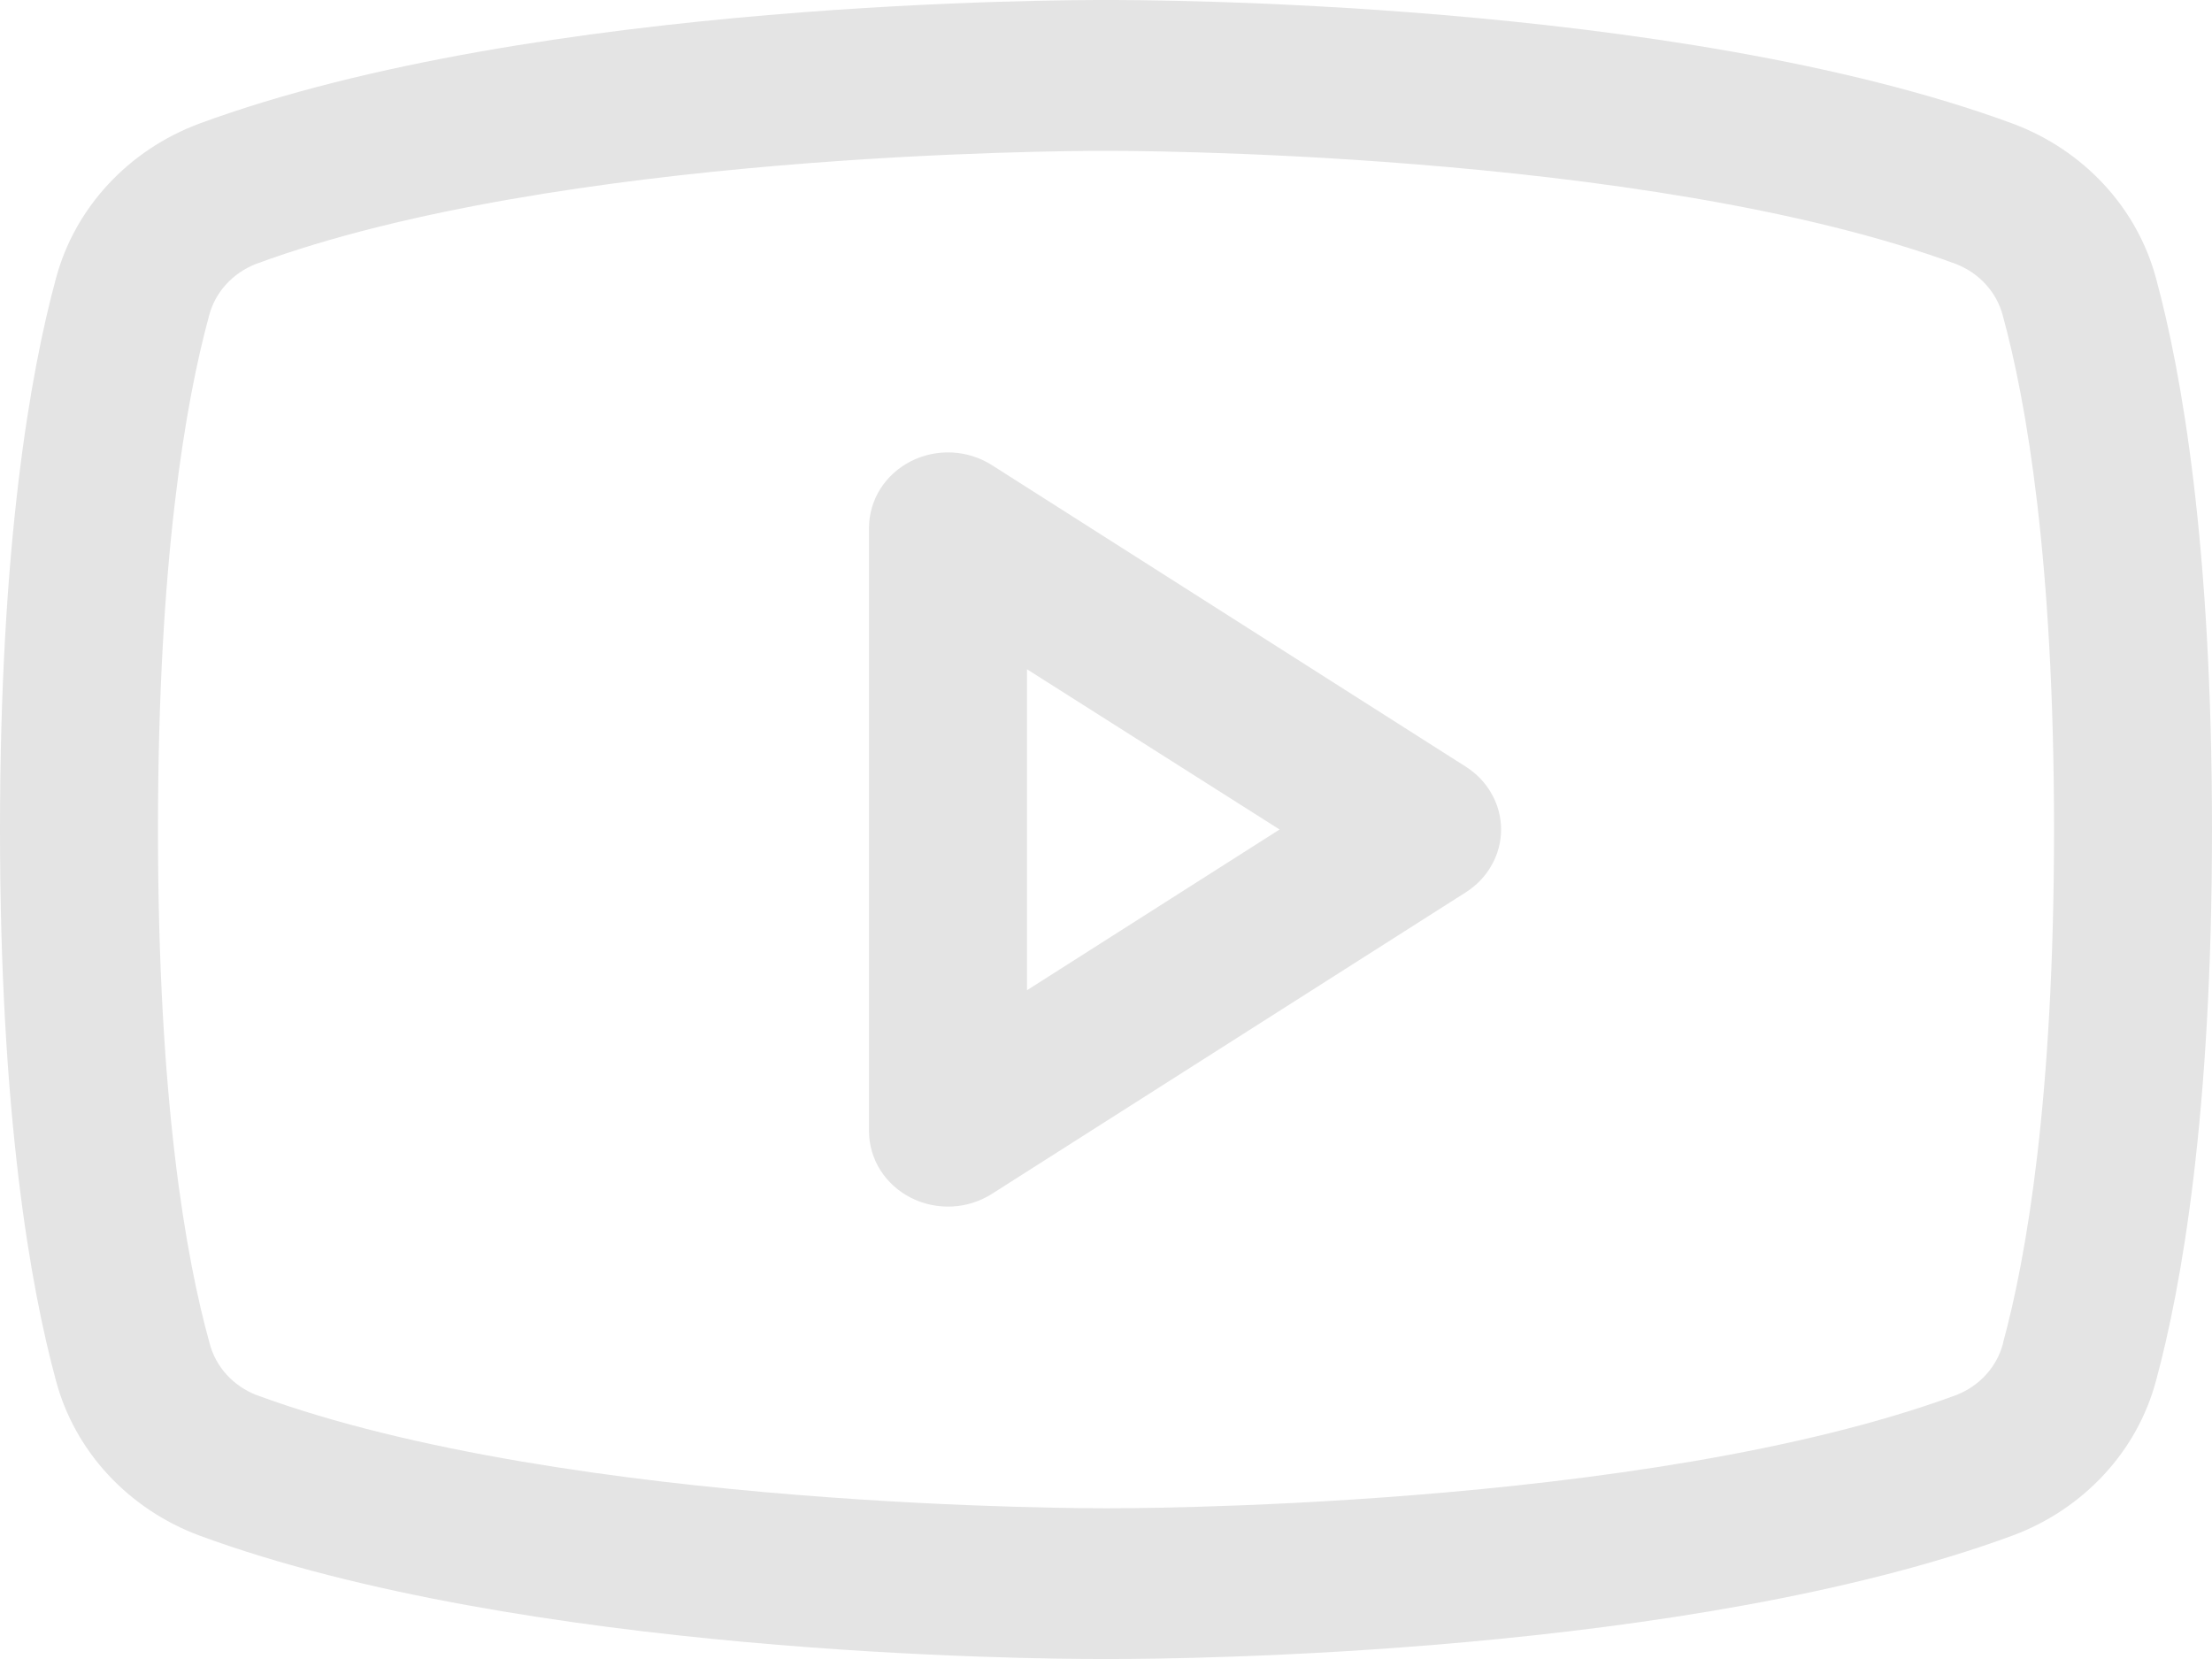
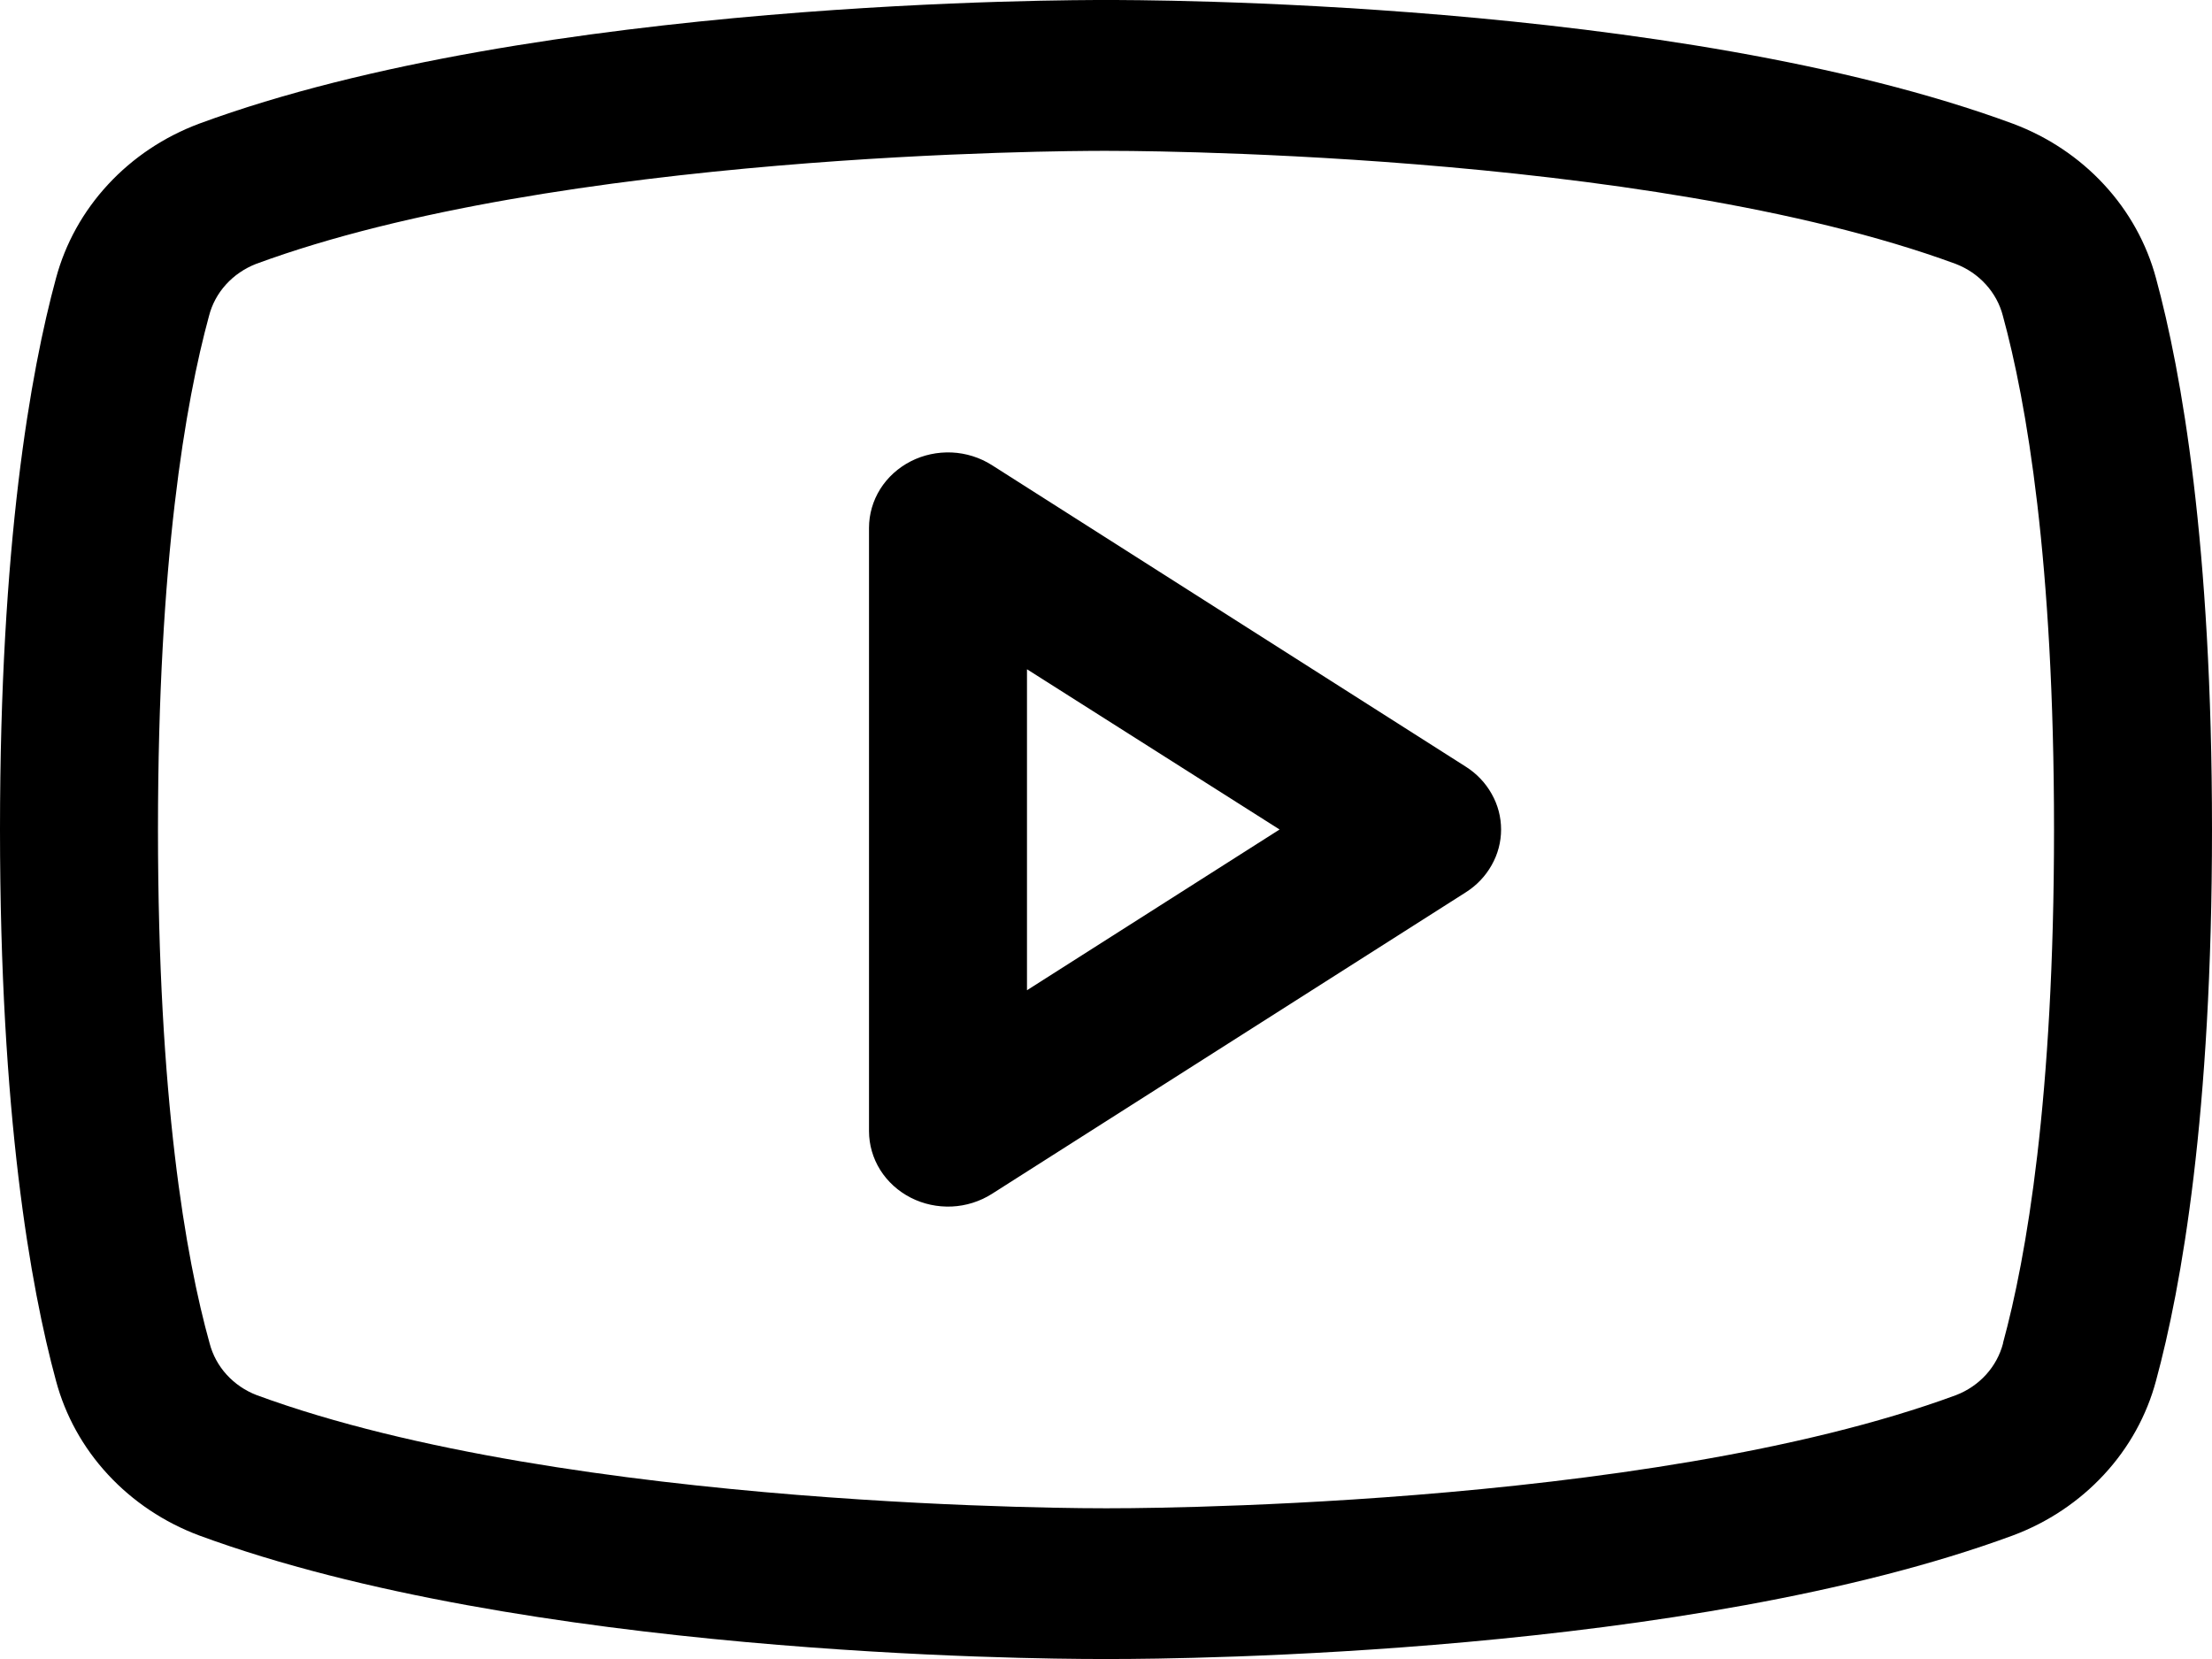
<svg xmlns="http://www.w3.org/2000/svg" width="36" height="27" viewBox="0 0 36 27" fill="none">
-   <path d="M23.856 12.478L16.142 7.569C15.948 7.446 15.723 7.375 15.491 7.364C15.258 7.354 15.027 7.403 14.822 7.508C14.617 7.613 14.445 7.769 14.325 7.96C14.206 8.151 14.143 8.369 14.143 8.591V18.409C14.143 18.631 14.206 18.849 14.325 19.04C14.445 19.231 14.617 19.387 14.822 19.492C15.027 19.597 15.258 19.646 15.491 19.636C15.723 19.625 15.948 19.554 16.142 19.431L23.856 14.522C24.033 14.41 24.177 14.258 24.277 14.079C24.378 13.901 24.43 13.702 24.43 13.5C24.43 13.298 24.378 13.099 24.277 12.921C24.177 12.742 24.033 12.59 23.856 12.478ZM16.714 16.116V10.892L20.825 13.5L16.714 16.116ZM35.089 4.529C34.937 3.963 34.647 3.44 34.242 3.003C33.837 2.565 33.329 2.226 32.76 2.013C27.251 -0.018 18.482 5.83558e-06 18 5.83558e-06C17.518 5.83558e-06 8.749 -0.018 3.24 2.013C2.671 2.226 2.163 2.565 1.758 3.003C1.353 3.44 1.063 3.963 0.911 4.529C0.495 6.06 0 8.858 0 13.5C0 18.142 0.495 20.94 0.911 22.471C1.062 23.037 1.352 23.561 1.757 23.998C2.162 24.436 2.671 24.776 3.24 24.989C8.518 26.933 16.779 27 17.894 27H18.106C19.221 27 27.487 26.933 32.76 24.989C33.33 24.776 33.838 24.436 34.243 23.998C34.648 23.561 34.938 23.037 35.089 22.471C35.505 20.937 36 18.142 36 13.5C36 8.858 35.505 6.06 35.089 4.529ZM32.599 21.864C32.55 22.052 32.455 22.227 32.322 22.373C32.189 22.519 32.021 22.634 31.833 22.706C26.746 24.581 18.095 24.547 18.011 24.547H18C17.913 24.547 9.268 24.578 4.179 22.706C3.99 22.634 3.822 22.519 3.689 22.373C3.556 22.227 3.461 22.052 3.412 21.864C3.021 20.463 2.571 17.883 2.571 13.5C2.571 9.117 3.021 6.537 3.401 5.144C3.449 4.954 3.543 4.779 3.677 4.631C3.81 4.484 3.978 4.369 4.167 4.295C9.072 2.487 17.291 2.455 17.965 2.455H18.008C18.095 2.455 26.748 2.427 31.829 4.295C32.018 4.368 32.186 4.482 32.319 4.629C32.452 4.775 32.547 4.949 32.596 5.138C32.979 6.537 33.429 9.117 33.429 13.5C33.429 17.883 32.979 20.463 32.599 21.856V21.864Z" fill="#E4E4E4" />
+   <path d="M23.856 12.478L16.142 7.569C15.948 7.446 15.723 7.375 15.491 7.364C15.258 7.354 15.027 7.403 14.822 7.508C14.617 7.613 14.445 7.769 14.325 7.96C14.206 8.151 14.143 8.369 14.143 8.591V18.409C14.143 18.631 14.206 18.849 14.325 19.04C14.445 19.231 14.617 19.387 14.822 19.492C15.027 19.597 15.258 19.646 15.491 19.636C15.723 19.625 15.948 19.554 16.142 19.431L23.856 14.522C24.033 14.41 24.177 14.258 24.277 14.079C24.378 13.901 24.43 13.702 24.43 13.5C24.43 13.298 24.378 13.099 24.277 12.921C24.177 12.742 24.033 12.59 23.856 12.478ZM16.714 16.116V10.892L20.825 13.5L16.714 16.116ZM35.089 4.529C34.937 3.963 34.647 3.44 34.242 3.003C33.837 2.565 33.329 2.226 32.76 2.013C27.251 -0.018 18.482 5.83558e-06 18 5.83558e-06C17.518 5.83558e-06 8.749 -0.018 3.24 2.013C2.671 2.226 2.163 2.565 1.758 3.003C1.353 3.44 1.063 3.963 0.911 4.529C0.495 6.06 0 8.858 0 13.5C0 18.142 0.495 20.94 0.911 22.471C1.062 23.037 1.352 23.561 1.757 23.998C2.162 24.436 2.671 24.776 3.24 24.989C8.518 26.933 16.779 27 17.894 27H18.106C19.221 27 27.487 26.933 32.76 24.989C33.33 24.776 33.838 24.436 34.243 23.998C34.648 23.561 34.938 23.037 35.089 22.471C35.505 20.937 36 18.142 36 13.5C36 8.858 35.505 6.06 35.089 4.529ZM32.599 21.864C32.55 22.052 32.455 22.227 32.322 22.373C32.189 22.519 32.021 22.634 31.833 22.706C26.746 24.581 18.095 24.547 18.011 24.547H18C17.913 24.547 9.268 24.578 4.179 22.706C3.99 22.634 3.822 22.519 3.689 22.373C3.556 22.227 3.461 22.052 3.412 21.864C3.021 20.463 2.571 17.883 2.571 13.5C2.571 9.117 3.021 6.537 3.401 5.144C3.449 4.954 3.543 4.779 3.677 4.631C3.81 4.484 3.978 4.369 4.167 4.295C9.072 2.487 17.291 2.455 17.965 2.455H18.008C18.095 2.455 26.748 2.427 31.829 4.295C32.018 4.368 32.186 4.482 32.319 4.629C32.452 4.775 32.547 4.949 32.596 5.138C32.979 6.537 33.429 9.117 33.429 13.5C33.429 17.883 32.979 20.463 32.599 21.856V21.864Z" fill="currentColor" />
</svg>
